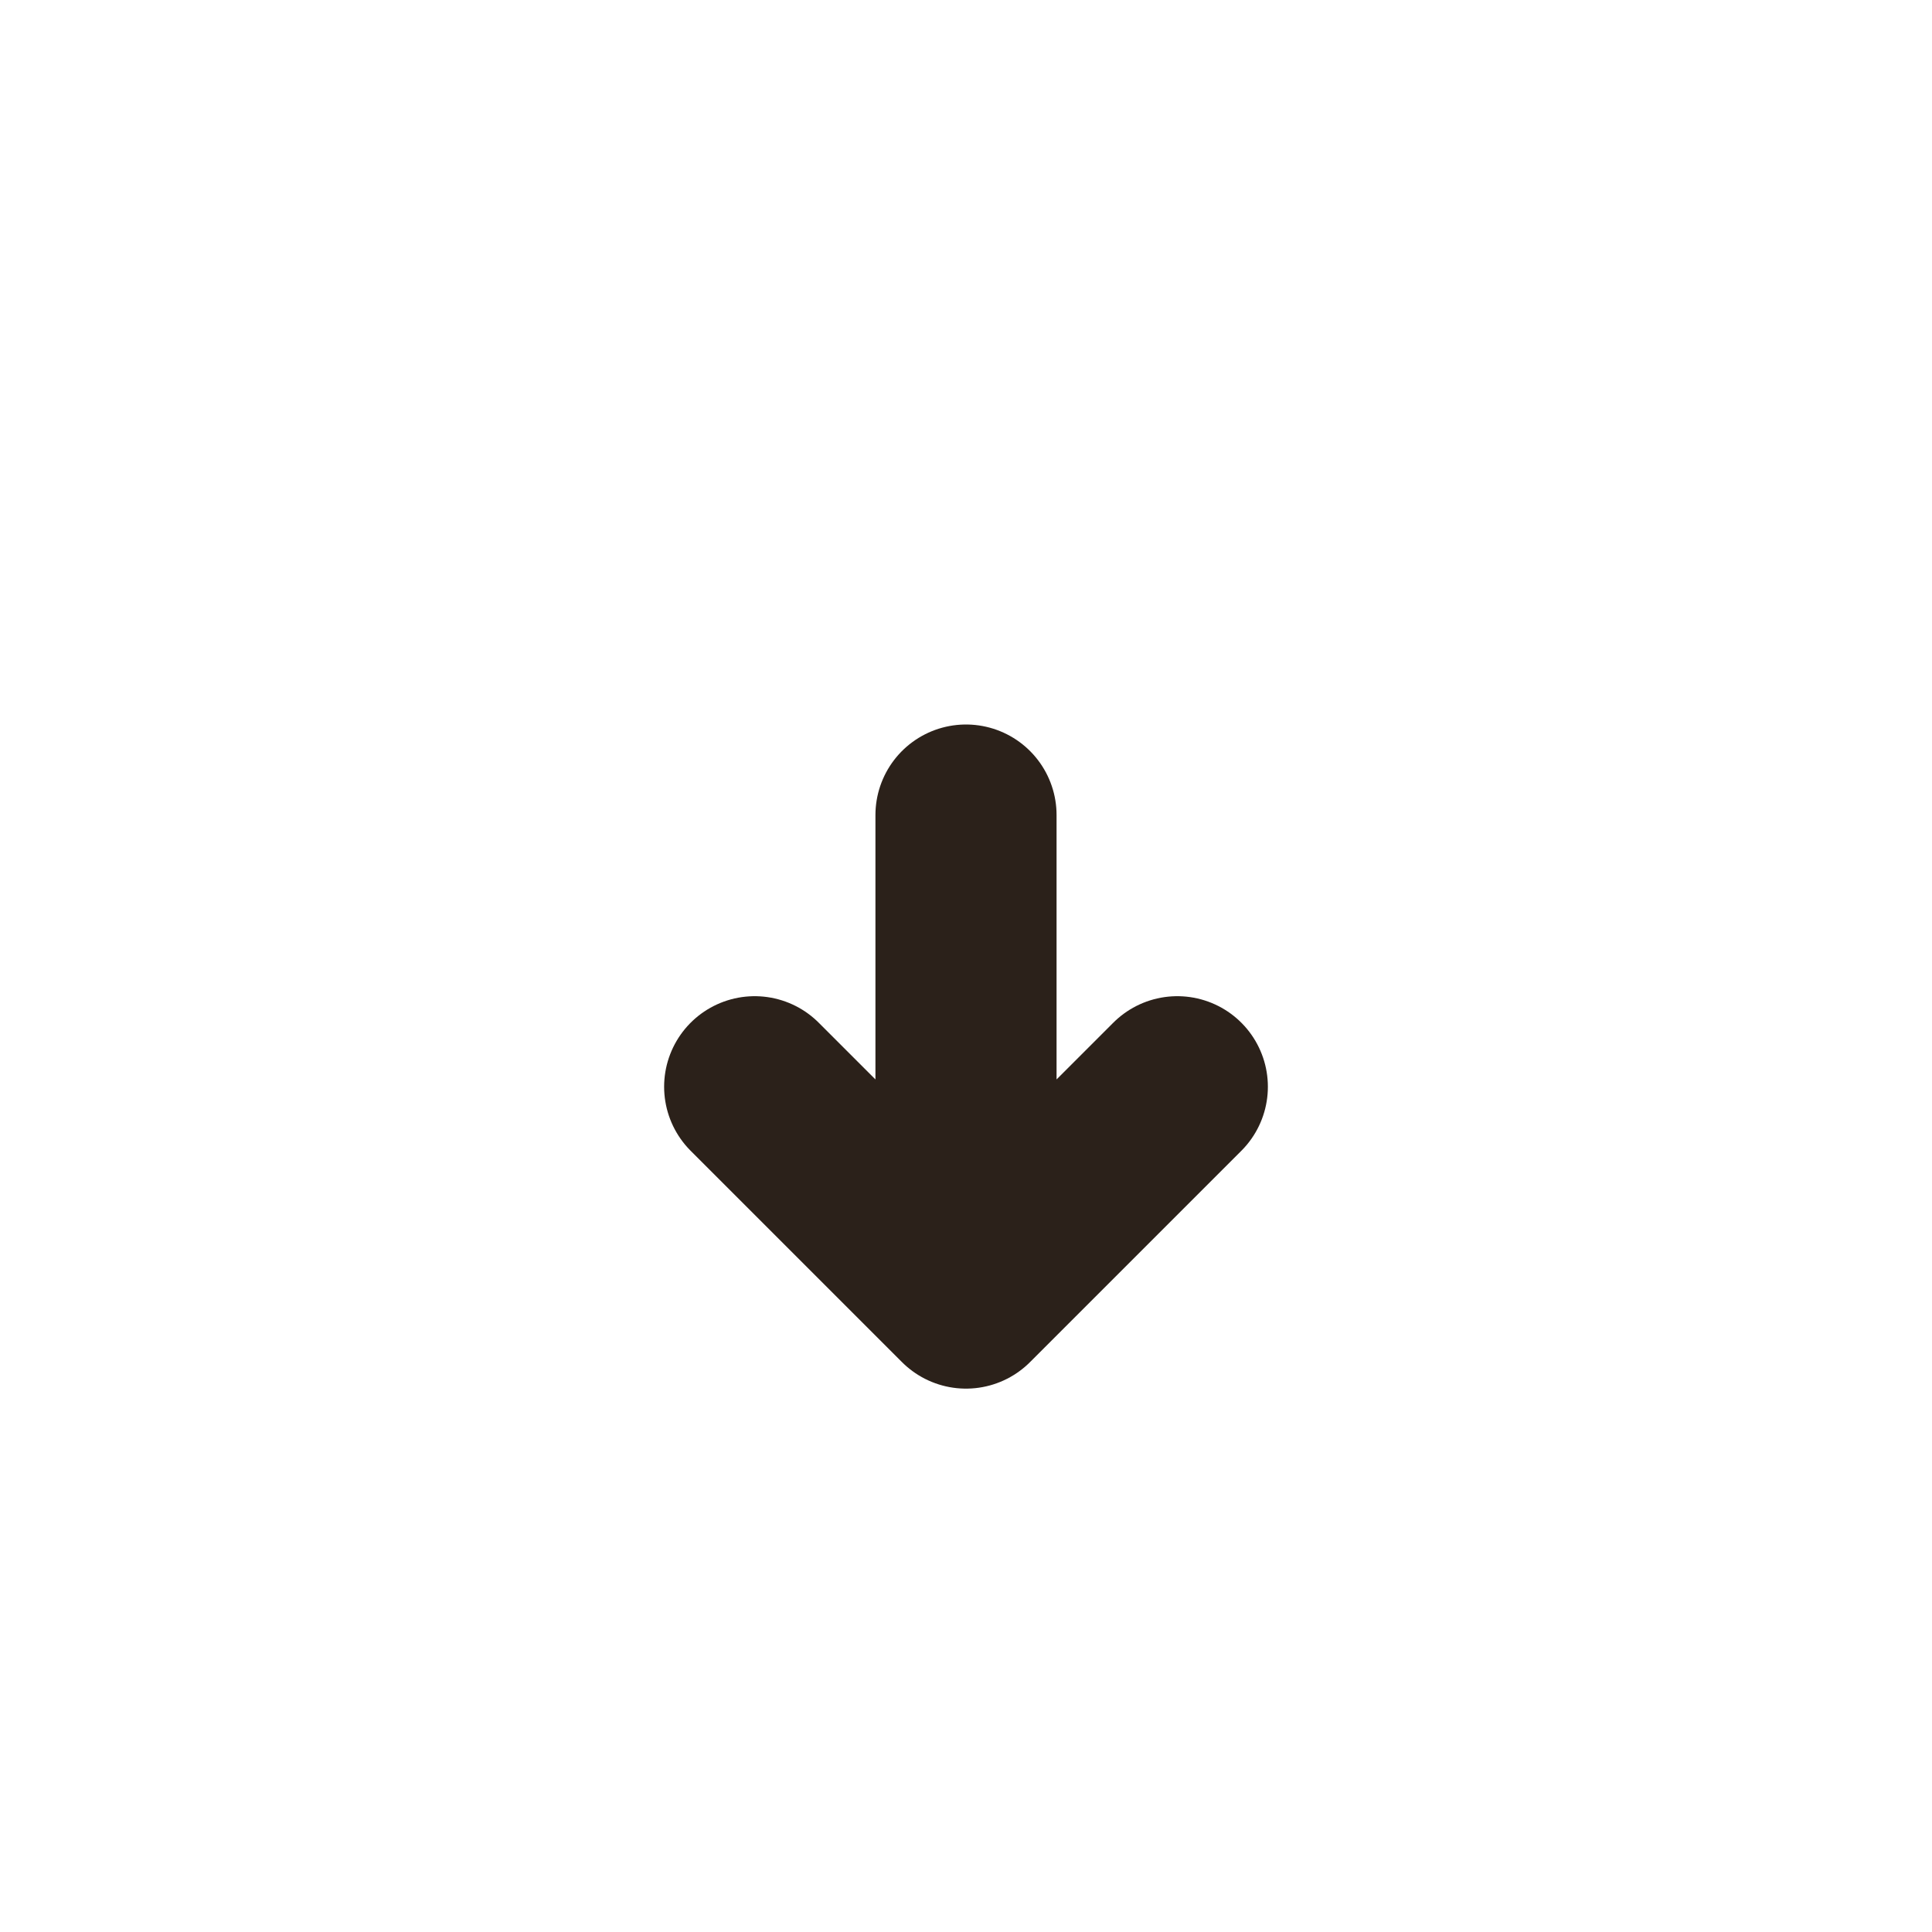
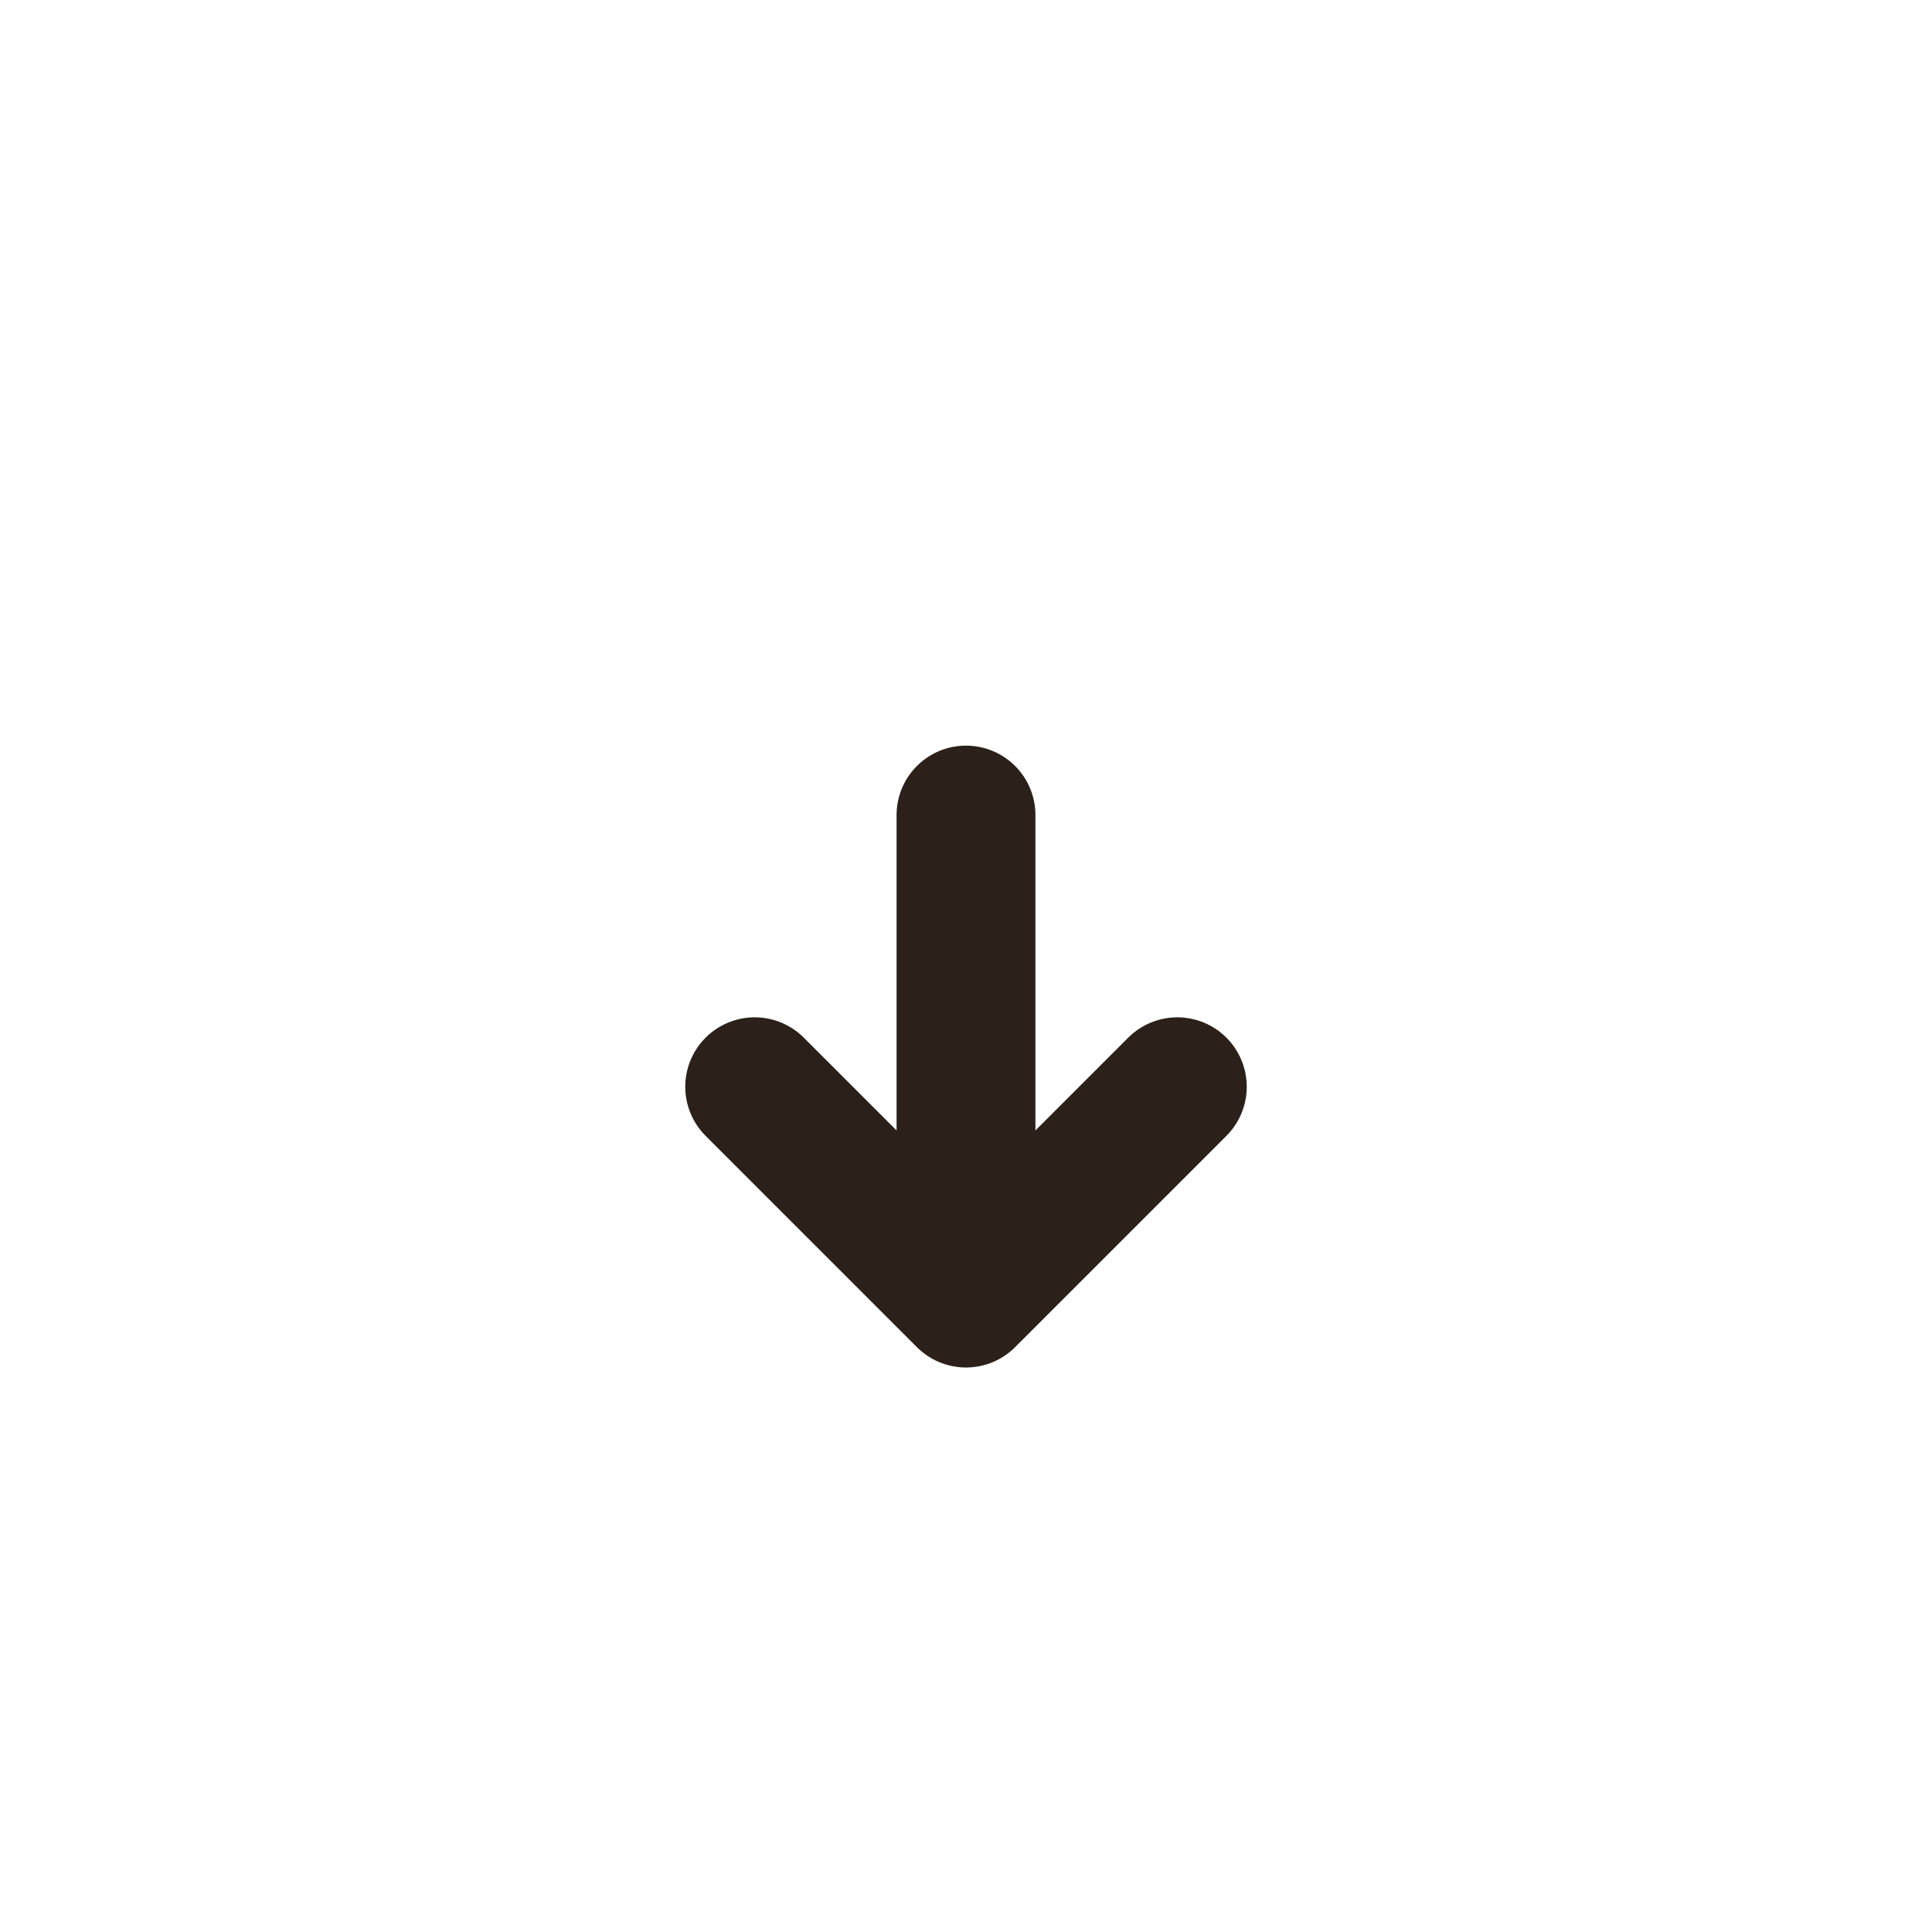
<svg xmlns="http://www.w3.org/2000/svg" width="16" height="16" viewBox="0 0 16 16" fill="none">
-   <path d="M8 6.75V10.75M9.75 9L8 10.75L6.25 9" stroke="#2B211A" stroke-width="1.5" stroke-linecap="round" stroke-linejoin="round" />
+   <path d="M8 6.75V10.75M9.75 9L8 10.75L6.25 9" stroke="#2B211A" stroke-width="1.15" stroke-linecap="round" stroke-linejoin="round" />
</svg>
